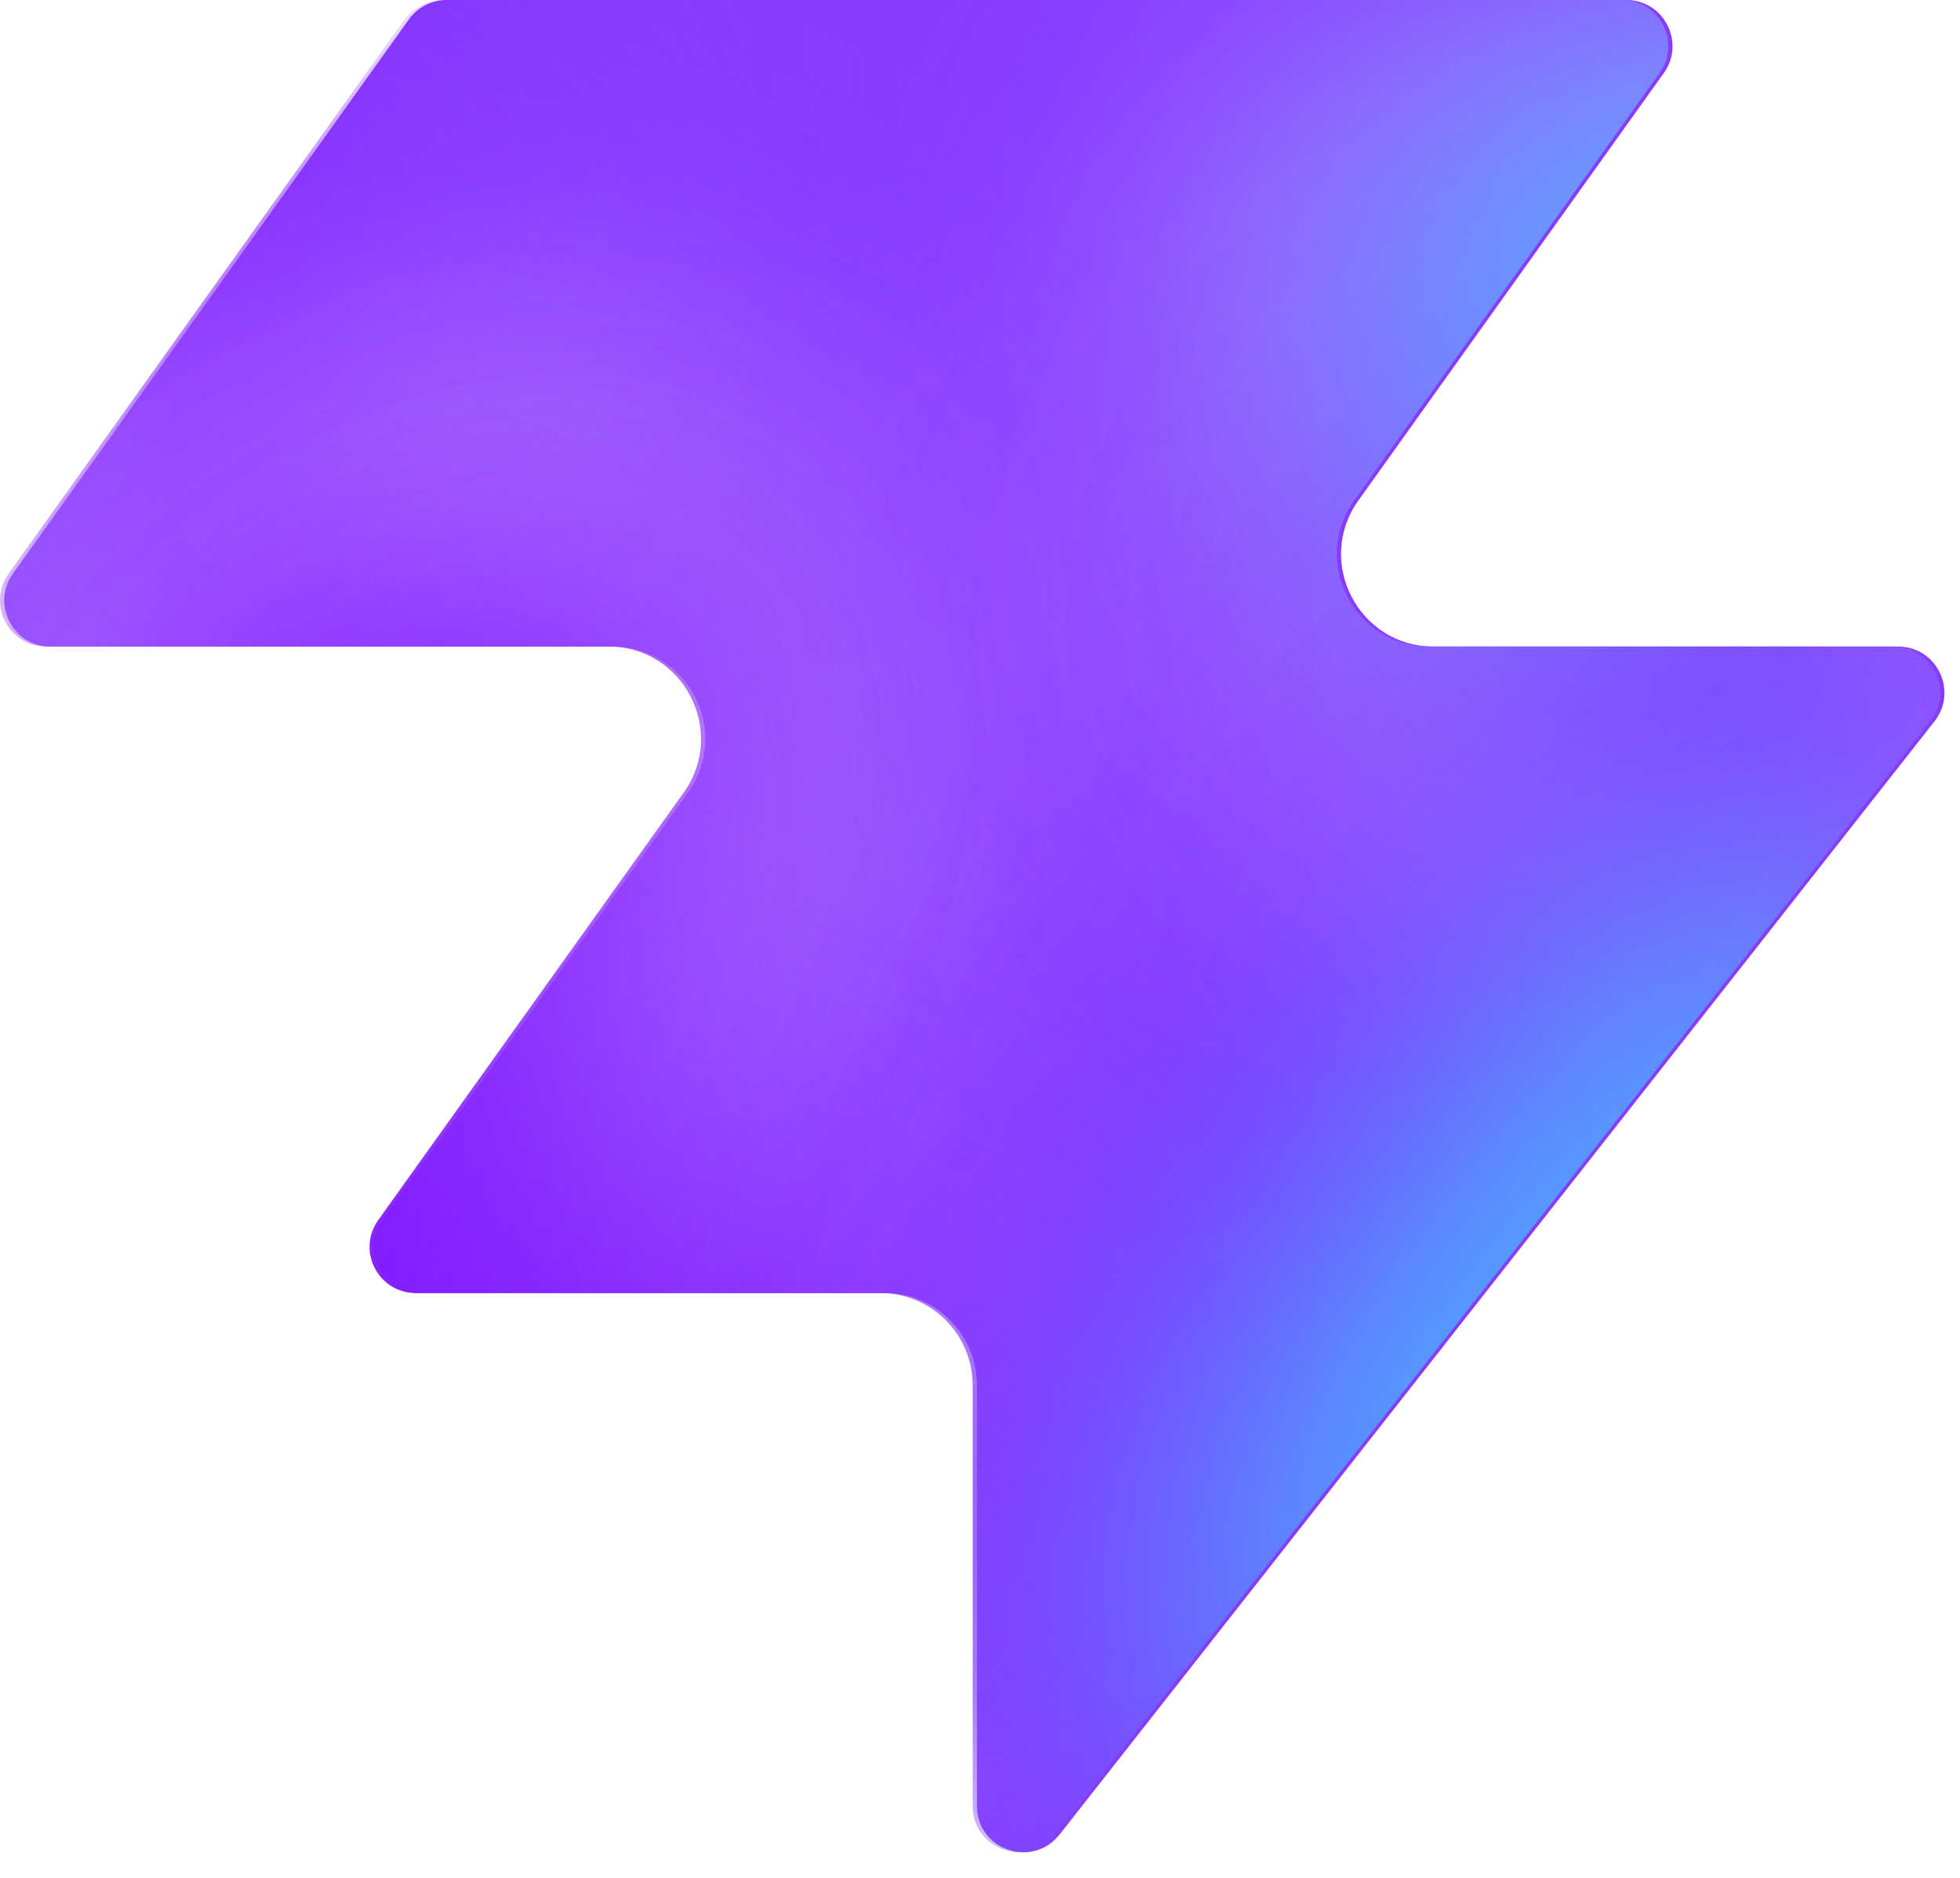
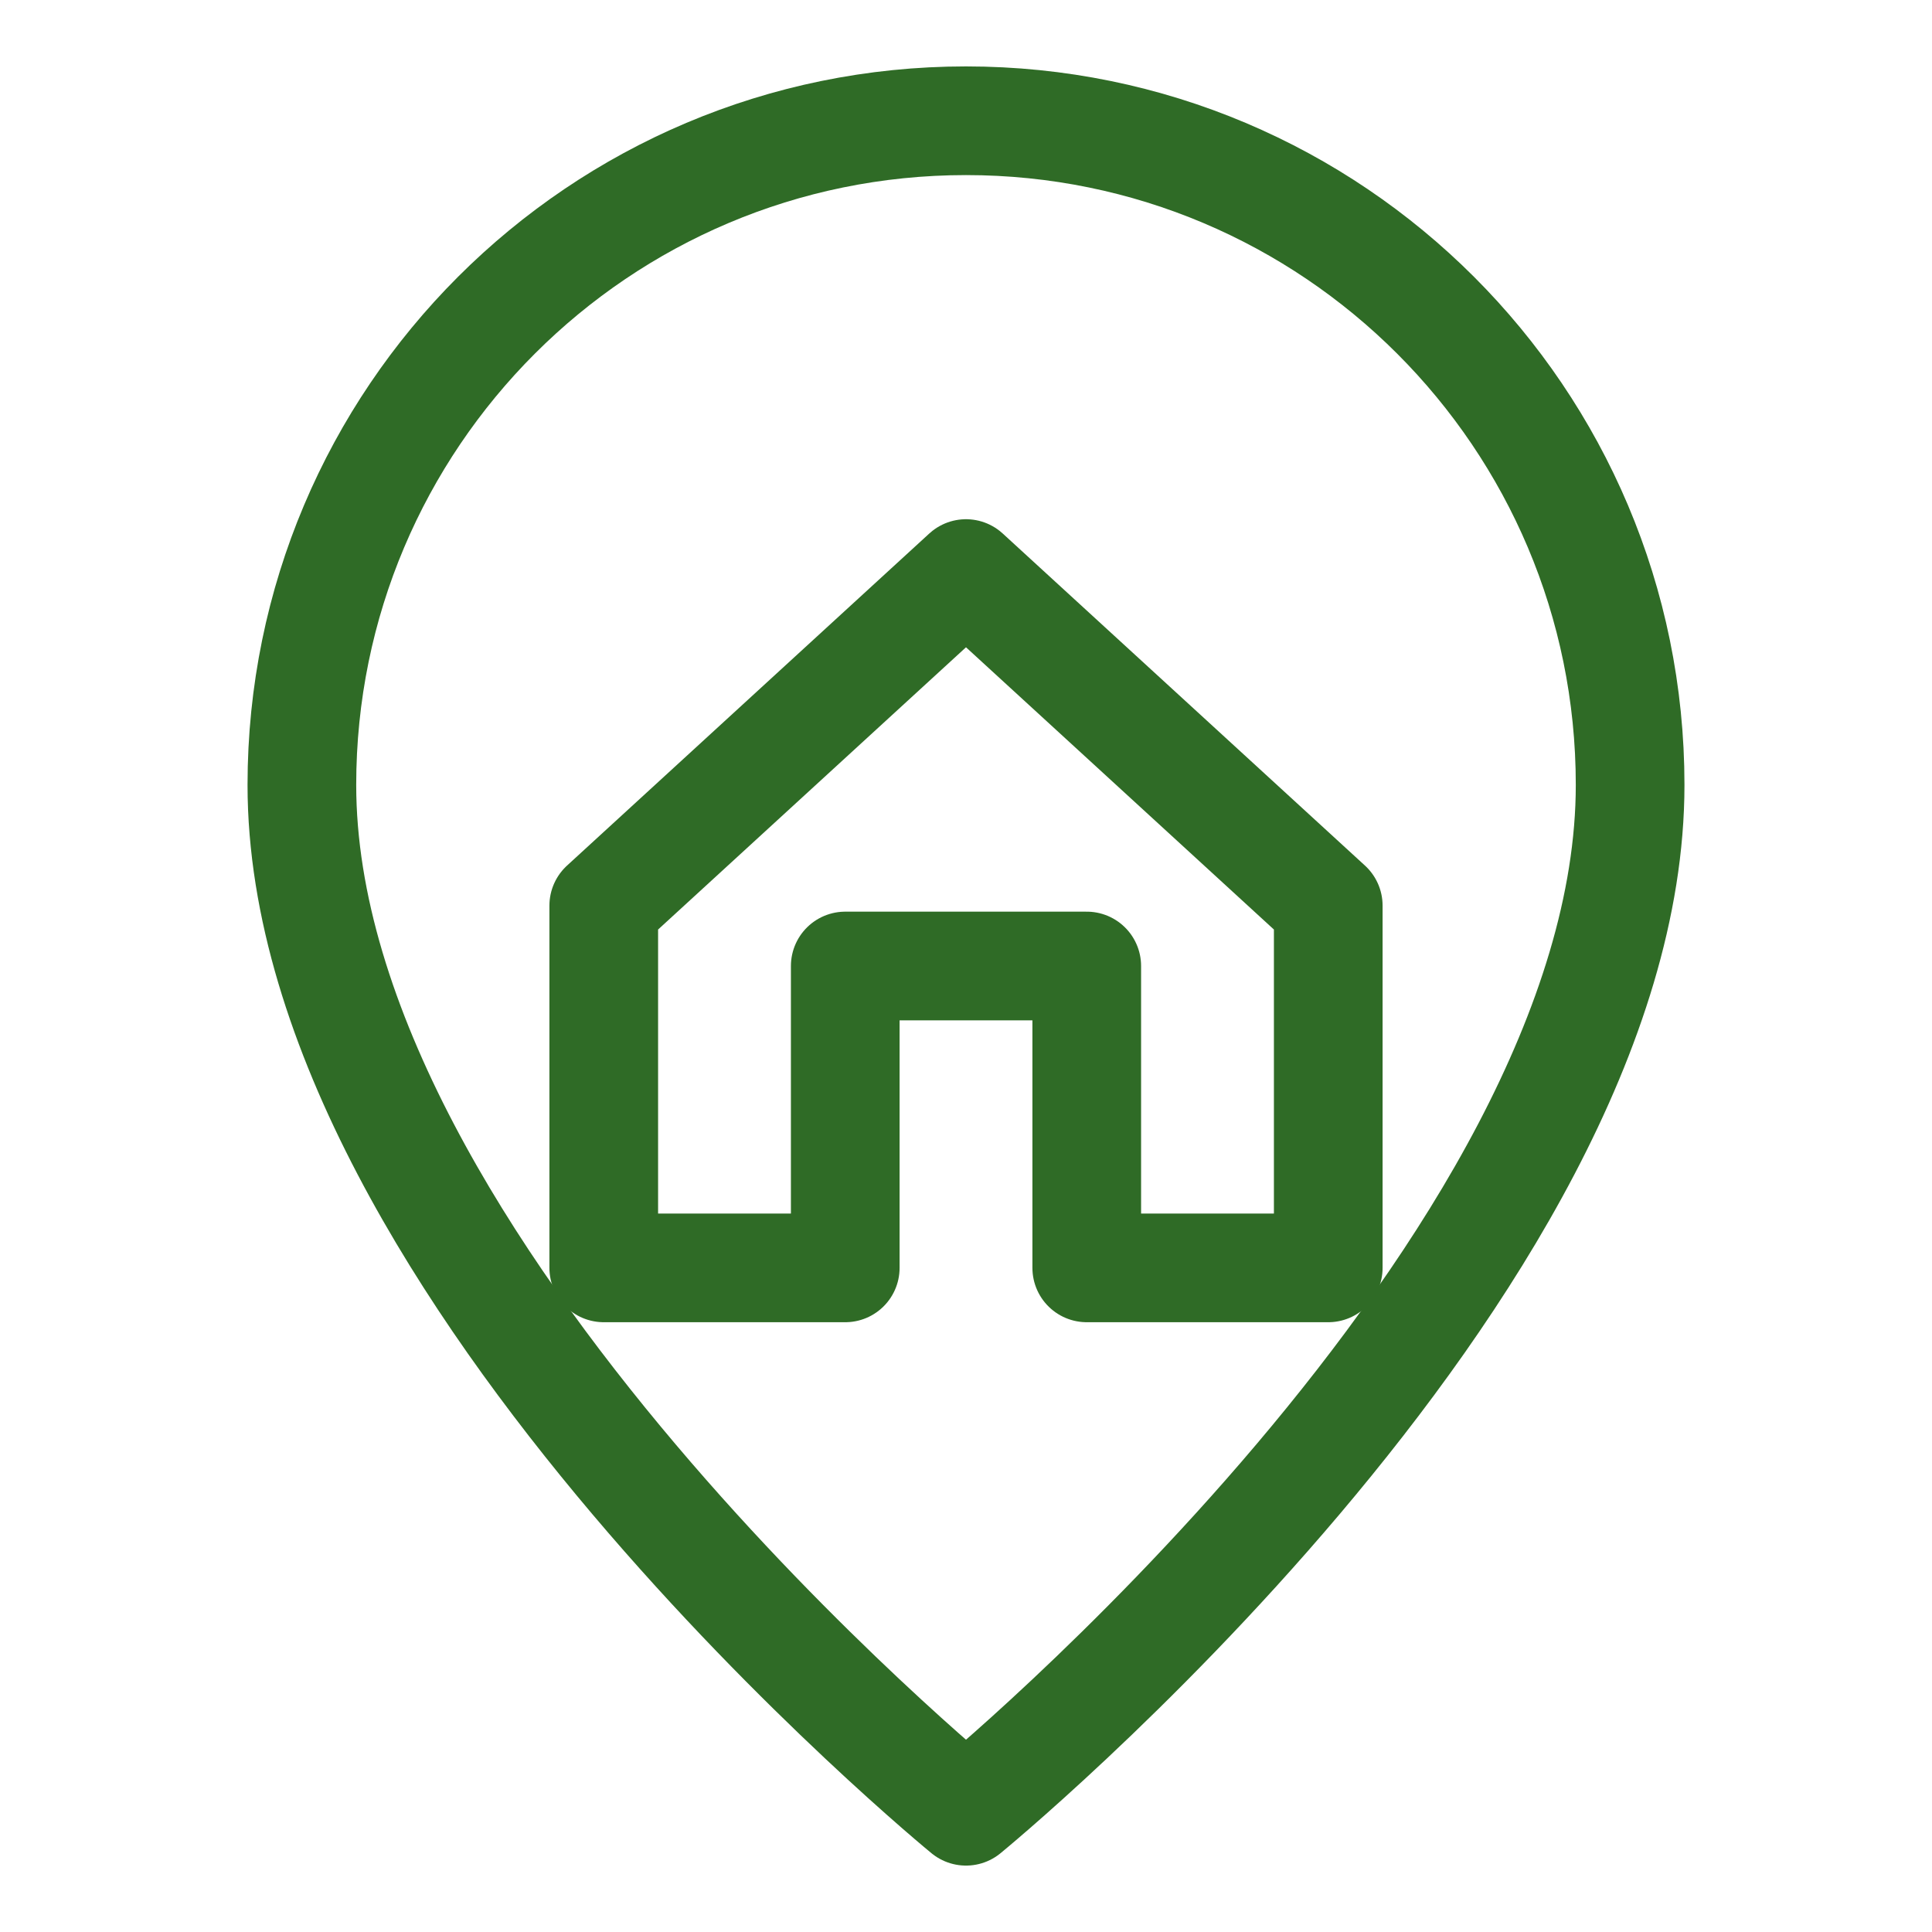
- <svg xmlns="http://www.w3.org/2000/svg" width="48" height="46" fill="none" viewBox="0 0 48 46">
-   <path fill="#863bff" d="M25.946 44.938c-.664.845-2.021.375-2.021-.698V33.937a2.26 2.26 0 0 0-2.262-2.262H10.287c-.92 0-1.456-1.04-.92-1.788l7.48-10.471c1.07-1.497 0-3.578-1.842-3.578H1.237c-.92 0-1.456-1.04-.92-1.788L10.013.474c.214-.297.556-.474.92-.474h28.894c.92 0 1.456 1.04.92 1.788l-7.48 10.471c-1.07 1.498 0 3.579 1.842 3.579h11.377c.943 0 1.473 1.088.89 1.83L25.947 44.94z" style="fill:#863bff;fill:color(display-p3 .525 .23 1);fill-opacity:1" />
-   <mask id="a" width="48" height="46" x="0" y="0" maskUnits="userSpaceOnUse" style="mask-type:alpha">
-     <path fill="#000" d="M25.842 44.938c-.664.844-2.021.375-2.021-.698V33.937a2.26 2.26 0 0 0-2.262-2.262H10.183c-.92 0-1.456-1.04-.92-1.788l7.48-10.471c1.07-1.498 0-3.579-1.842-3.579H1.133c-.92 0-1.456-1.04-.92-1.787L9.91.473c.214-.297.556-.474.92-.474h28.894c.92 0 1.456 1.04.92 1.788l-7.48 10.471c-1.07 1.498 0 3.578 1.842 3.578h11.377c.943 0 1.473 1.088.89 1.832L25.843 44.94z" style="fill:#000;fill-opacity:1" />
-   </mask>
-   <g mask="url(#a)">
-     <g filter="url(#b)">
-       <ellipse cx="5.508" cy="14.704" fill="#ede6ff" rx="5.508" ry="14.704" style="fill:#ede6ff;fill:color(display-p3 .927 .903 1);fill-opacity:1" transform="matrix(.00324 1 1 -.00324 -4.47 31.516)" />
-     </g>
-     <g filter="url(#c)">
-       <ellipse cx="10.399" cy="29.851" fill="#ede6ff" rx="10.399" ry="29.851" style="fill:#ede6ff;fill:color(display-p3 .927 .903 1);fill-opacity:1" transform="matrix(.00324 1 1 -.00324 -39.328 7.883)" />
-     </g>
-     <g filter="url(#d)">
-       <ellipse cx="5.508" cy="30.487" fill="#7e14ff" rx="5.508" ry="30.487" style="fill:#7e14ff;fill:color(display-p3 .492 .077 1);fill-opacity:1" transform="rotate(89.814 -25.913 -14.639)scale(1 -1)" />
-     </g>
-     <g filter="url(#e)">
-       <ellipse cx="5.508" cy="30.599" fill="#7e14ff" rx="5.508" ry="30.599" style="fill:#7e14ff;fill:color(display-p3 .492 .077 1);fill-opacity:1" transform="rotate(89.814 -32.644 -3.334)scale(1 -1)" />
-     </g>
-     <g filter="url(#f)">
-       <ellipse cx="5.508" cy="30.599" fill="#7e14ff" rx="5.508" ry="30.599" style="fill:#7e14ff;fill:color(display-p3 .492 .077 1);fill-opacity:1" transform="matrix(.00324 1 1 -.00324 -34.34 30.47)" />
-     </g>
-     <g filter="url(#g)">
-       <ellipse cx="14.072" cy="22.078" fill="#ede6ff" rx="14.072" ry="22.078" style="fill:#ede6ff;fill:color(display-p3 .927 .903 1);fill-opacity:1" transform="rotate(93.35 24.506 48.493)scale(-1 1)" />
-     </g>
-     <g filter="url(#h)">
-       <ellipse cx="3.47" cy="21.501" fill="#7e14ff" rx="3.47" ry="21.501" style="fill:#7e14ff;fill:color(display-p3 .492 .077 1);fill-opacity:1" transform="rotate(89.009 28.708 47.59)scale(-1 1)" />
-     </g>
-     <g filter="url(#i)">
-       <ellipse cx="3.47" cy="21.501" fill="#7e14ff" rx="3.47" ry="21.501" style="fill:#7e14ff;fill:color(display-p3 .492 .077 1);fill-opacity:1" transform="rotate(89.009 28.708 47.59)scale(-1 1)" />
-     </g>
-     <g filter="url(#j)">
-       <ellipse cx=".387" cy="8.972" fill="#7e14ff" rx="4.407" ry="29.108" style="fill:#7e14ff;fill:color(display-p3 .492 .077 1);fill-opacity:1" transform="rotate(39.51 .387 8.972)" />
-     </g>
-     <g filter="url(#k)">
-       <ellipse cx="47.523" cy="-6.092" fill="#7e14ff" rx="4.407" ry="29.108" style="fill:#7e14ff;fill:color(display-p3 .492 .077 1);fill-opacity:1" transform="rotate(37.892 47.523 -6.092)" />
-     </g>
-     <g filter="url(#l)">
-       <ellipse cx="41.412" cy="6.333" fill="#47bfff" rx="5.971" ry="9.665" style="fill:#47bfff;fill:color(display-p3 .28 .748 1);fill-opacity:1" transform="rotate(37.892 41.412 6.333)" />
-     </g>
-     <g filter="url(#m)">
-       <ellipse cx="-1.879" cy="38.332" fill="#7e14ff" rx="4.407" ry="29.108" style="fill:#7e14ff;fill:color(display-p3 .492 .077 1);fill-opacity:1" transform="rotate(37.892 -1.88 38.332)" />
-     </g>
-     <g filter="url(#n)">
-       <ellipse cx="-1.879" cy="38.332" fill="#7e14ff" rx="4.407" ry="29.108" style="fill:#7e14ff;fill:color(display-p3 .492 .077 1);fill-opacity:1" transform="rotate(37.892 -1.88 38.332)" />
-     </g>
-     <g filter="url(#o)">
-       <ellipse cx="35.651" cy="29.907" fill="#7e14ff" rx="4.407" ry="29.108" style="fill:#7e14ff;fill:color(display-p3 .492 .077 1);fill-opacity:1" transform="rotate(37.892 35.651 29.907)" />
-     </g>
-     <g filter="url(#p)">
-       <ellipse cx="38.418" cy="32.4" fill="#47bfff" rx="5.971" ry="15.297" style="fill:#47bfff;fill:color(display-p3 .28 .748 1);fill-opacity:1" transform="rotate(37.892 38.418 32.4)" />
-     </g>
-   </g>
-   <defs>
-     <filter id="b" width="60.045" height="41.654" x="-19.77" y="16.149" color-interpolation-filters="sRGB" filterUnits="userSpaceOnUse">
-       <feFlood flood-opacity="0" result="BackgroundImageFix" />
-       <feBlend in="SourceGraphic" in2="BackgroundImageFix" result="shape" />
-       <feGaussianBlur result="effect1_foregroundBlur_2002_17158" stdDeviation="7.659" />
-     </filter>
-     <filter id="c" width="90.34" height="51.437" x="-54.613" y="-7.533" color-interpolation-filters="sRGB" filterUnits="userSpaceOnUse">
-       <feFlood flood-opacity="0" result="BackgroundImageFix" />
-       <feBlend in="SourceGraphic" in2="BackgroundImageFix" result="shape" />
-       <feGaussianBlur result="effect1_foregroundBlur_2002_17158" stdDeviation="7.659" />
-     </filter>
-     <filter id="d" width="79.355" height="29.4" x="-49.64" y="2.03" color-interpolation-filters="sRGB" filterUnits="userSpaceOnUse">
-       <feFlood flood-opacity="0" result="BackgroundImageFix" />
-       <feBlend in="SourceGraphic" in2="BackgroundImageFix" result="shape" />
-       <feGaussianBlur result="effect1_foregroundBlur_2002_17158" stdDeviation="4.596" />
-     </filter>
-     <filter id="e" width="79.579" height="29.4" x="-45.045" y="20.029" color-interpolation-filters="sRGB" filterUnits="userSpaceOnUse">
-       <feFlood flood-opacity="0" result="BackgroundImageFix" />
-       <feBlend in="SourceGraphic" in2="BackgroundImageFix" result="shape" />
-       <feGaussianBlur result="effect1_foregroundBlur_2002_17158" stdDeviation="4.596" />
-     </filter>
-     <filter id="f" width="79.579" height="29.4" x="-43.513" y="21.178" color-interpolation-filters="sRGB" filterUnits="userSpaceOnUse">
-       <feFlood flood-opacity="0" result="BackgroundImageFix" />
-       <feBlend in="SourceGraphic" in2="BackgroundImageFix" result="shape" />
-       <feGaussianBlur result="effect1_foregroundBlur_2002_17158" stdDeviation="4.596" />
-     </filter>
-     <filter id="g" width="74.749" height="58.852" x="15.756" y="-17.901" color-interpolation-filters="sRGB" filterUnits="userSpaceOnUse">
-       <feFlood flood-opacity="0" result="BackgroundImageFix" />
-       <feBlend in="SourceGraphic" in2="BackgroundImageFix" result="shape" />
-       <feGaussianBlur result="effect1_foregroundBlur_2002_17158" stdDeviation="7.659" />
-     </filter>
-     <filter id="h" width="61.377" height="25.362" x="23.548" y="2.284" color-interpolation-filters="sRGB" filterUnits="userSpaceOnUse">
-       <feFlood flood-opacity="0" result="BackgroundImageFix" />
-       <feBlend in="SourceGraphic" in2="BackgroundImageFix" result="shape" />
-       <feGaussianBlur result="effect1_foregroundBlur_2002_17158" stdDeviation="4.596" />
-     </filter>
-     <filter id="i" width="61.377" height="25.362" x="23.548" y="2.284" color-interpolation-filters="sRGB" filterUnits="userSpaceOnUse">
-       <feFlood flood-opacity="0" result="BackgroundImageFix" />
-       <feBlend in="SourceGraphic" in2="BackgroundImageFix" result="shape" />
-       <feGaussianBlur result="effect1_foregroundBlur_2002_17158" stdDeviation="4.596" />
-     </filter>
-     <filter id="j" width="56.045" height="63.649" x="-27.636" y="-22.853" color-interpolation-filters="sRGB" filterUnits="userSpaceOnUse">
-       <feFlood flood-opacity="0" result="BackgroundImageFix" />
-       <feBlend in="SourceGraphic" in2="BackgroundImageFix" result="shape" />
-       <feGaussianBlur result="effect1_foregroundBlur_2002_17158" stdDeviation="4.596" />
-     </filter>
-     <filter id="k" width="54.814" height="64.646" x="20.116" y="-38.415" color-interpolation-filters="sRGB" filterUnits="userSpaceOnUse">
-       <feFlood flood-opacity="0" result="BackgroundImageFix" />
-       <feBlend in="SourceGraphic" in2="BackgroundImageFix" result="shape" />
-       <feGaussianBlur result="effect1_foregroundBlur_2002_17158" stdDeviation="4.596" />
-     </filter>
-     <filter id="l" width="33.541" height="35.313" x="24.641" y="-11.323" color-interpolation-filters="sRGB" filterUnits="userSpaceOnUse">
-       <feFlood flood-opacity="0" result="BackgroundImageFix" />
-       <feBlend in="SourceGraphic" in2="BackgroundImageFix" result="shape" />
-       <feGaussianBlur result="effect1_foregroundBlur_2002_17158" stdDeviation="4.596" />
-     </filter>
-     <filter id="m" width="54.814" height="64.646" x="-29.286" y="6.009" color-interpolation-filters="sRGB" filterUnits="userSpaceOnUse">
-       <feFlood flood-opacity="0" result="BackgroundImageFix" />
-       <feBlend in="SourceGraphic" in2="BackgroundImageFix" result="shape" />
-       <feGaussianBlur result="effect1_foregroundBlur_2002_17158" stdDeviation="4.596" />
-     </filter>
-     <filter id="n" width="54.814" height="64.646" x="-29.286" y="6.009" color-interpolation-filters="sRGB" filterUnits="userSpaceOnUse">
-       <feFlood flood-opacity="0" result="BackgroundImageFix" />
-       <feBlend in="SourceGraphic" in2="BackgroundImageFix" result="shape" />
-       <feGaussianBlur result="effect1_foregroundBlur_2002_17158" stdDeviation="4.596" />
-     </filter>
-     <filter id="o" width="54.814" height="64.646" x="8.244" y="-2.416" color-interpolation-filters="sRGB" filterUnits="userSpaceOnUse">
-       <feFlood flood-opacity="0" result="BackgroundImageFix" />
-       <feBlend in="SourceGraphic" in2="BackgroundImageFix" result="shape" />
-       <feGaussianBlur result="effect1_foregroundBlur_2002_17158" stdDeviation="4.596" />
-     </filter>
-     <filter id="p" width="39.409" height="43.623" x="18.713" y="10.588" color-interpolation-filters="sRGB" filterUnits="userSpaceOnUse">
-       <feFlood flood-opacity="0" result="BackgroundImageFix" />
-       <feBlend in="SourceGraphic" in2="BackgroundImageFix" result="shape" />
-       <feGaussianBlur result="effect1_foregroundBlur_2002_17158" stdDeviation="4.596" />
-     </filter>
-   </defs>
+ <svg xmlns="http://www.w3.org/2000/svg" viewBox="0 0 64 64" fill="none" stroke="#2f6b26" stroke-width="3.6" stroke-linejoin="round" stroke-linecap="round">
+   <path d="M32 60C32 60 54 42 54 26A22 22 0 0 0 10 26C10 42 32 60 32 60Z" />
+   <path d="M20 30 32 19 44 30v12h-8V32h-8v10h-8z" />
</svg>
